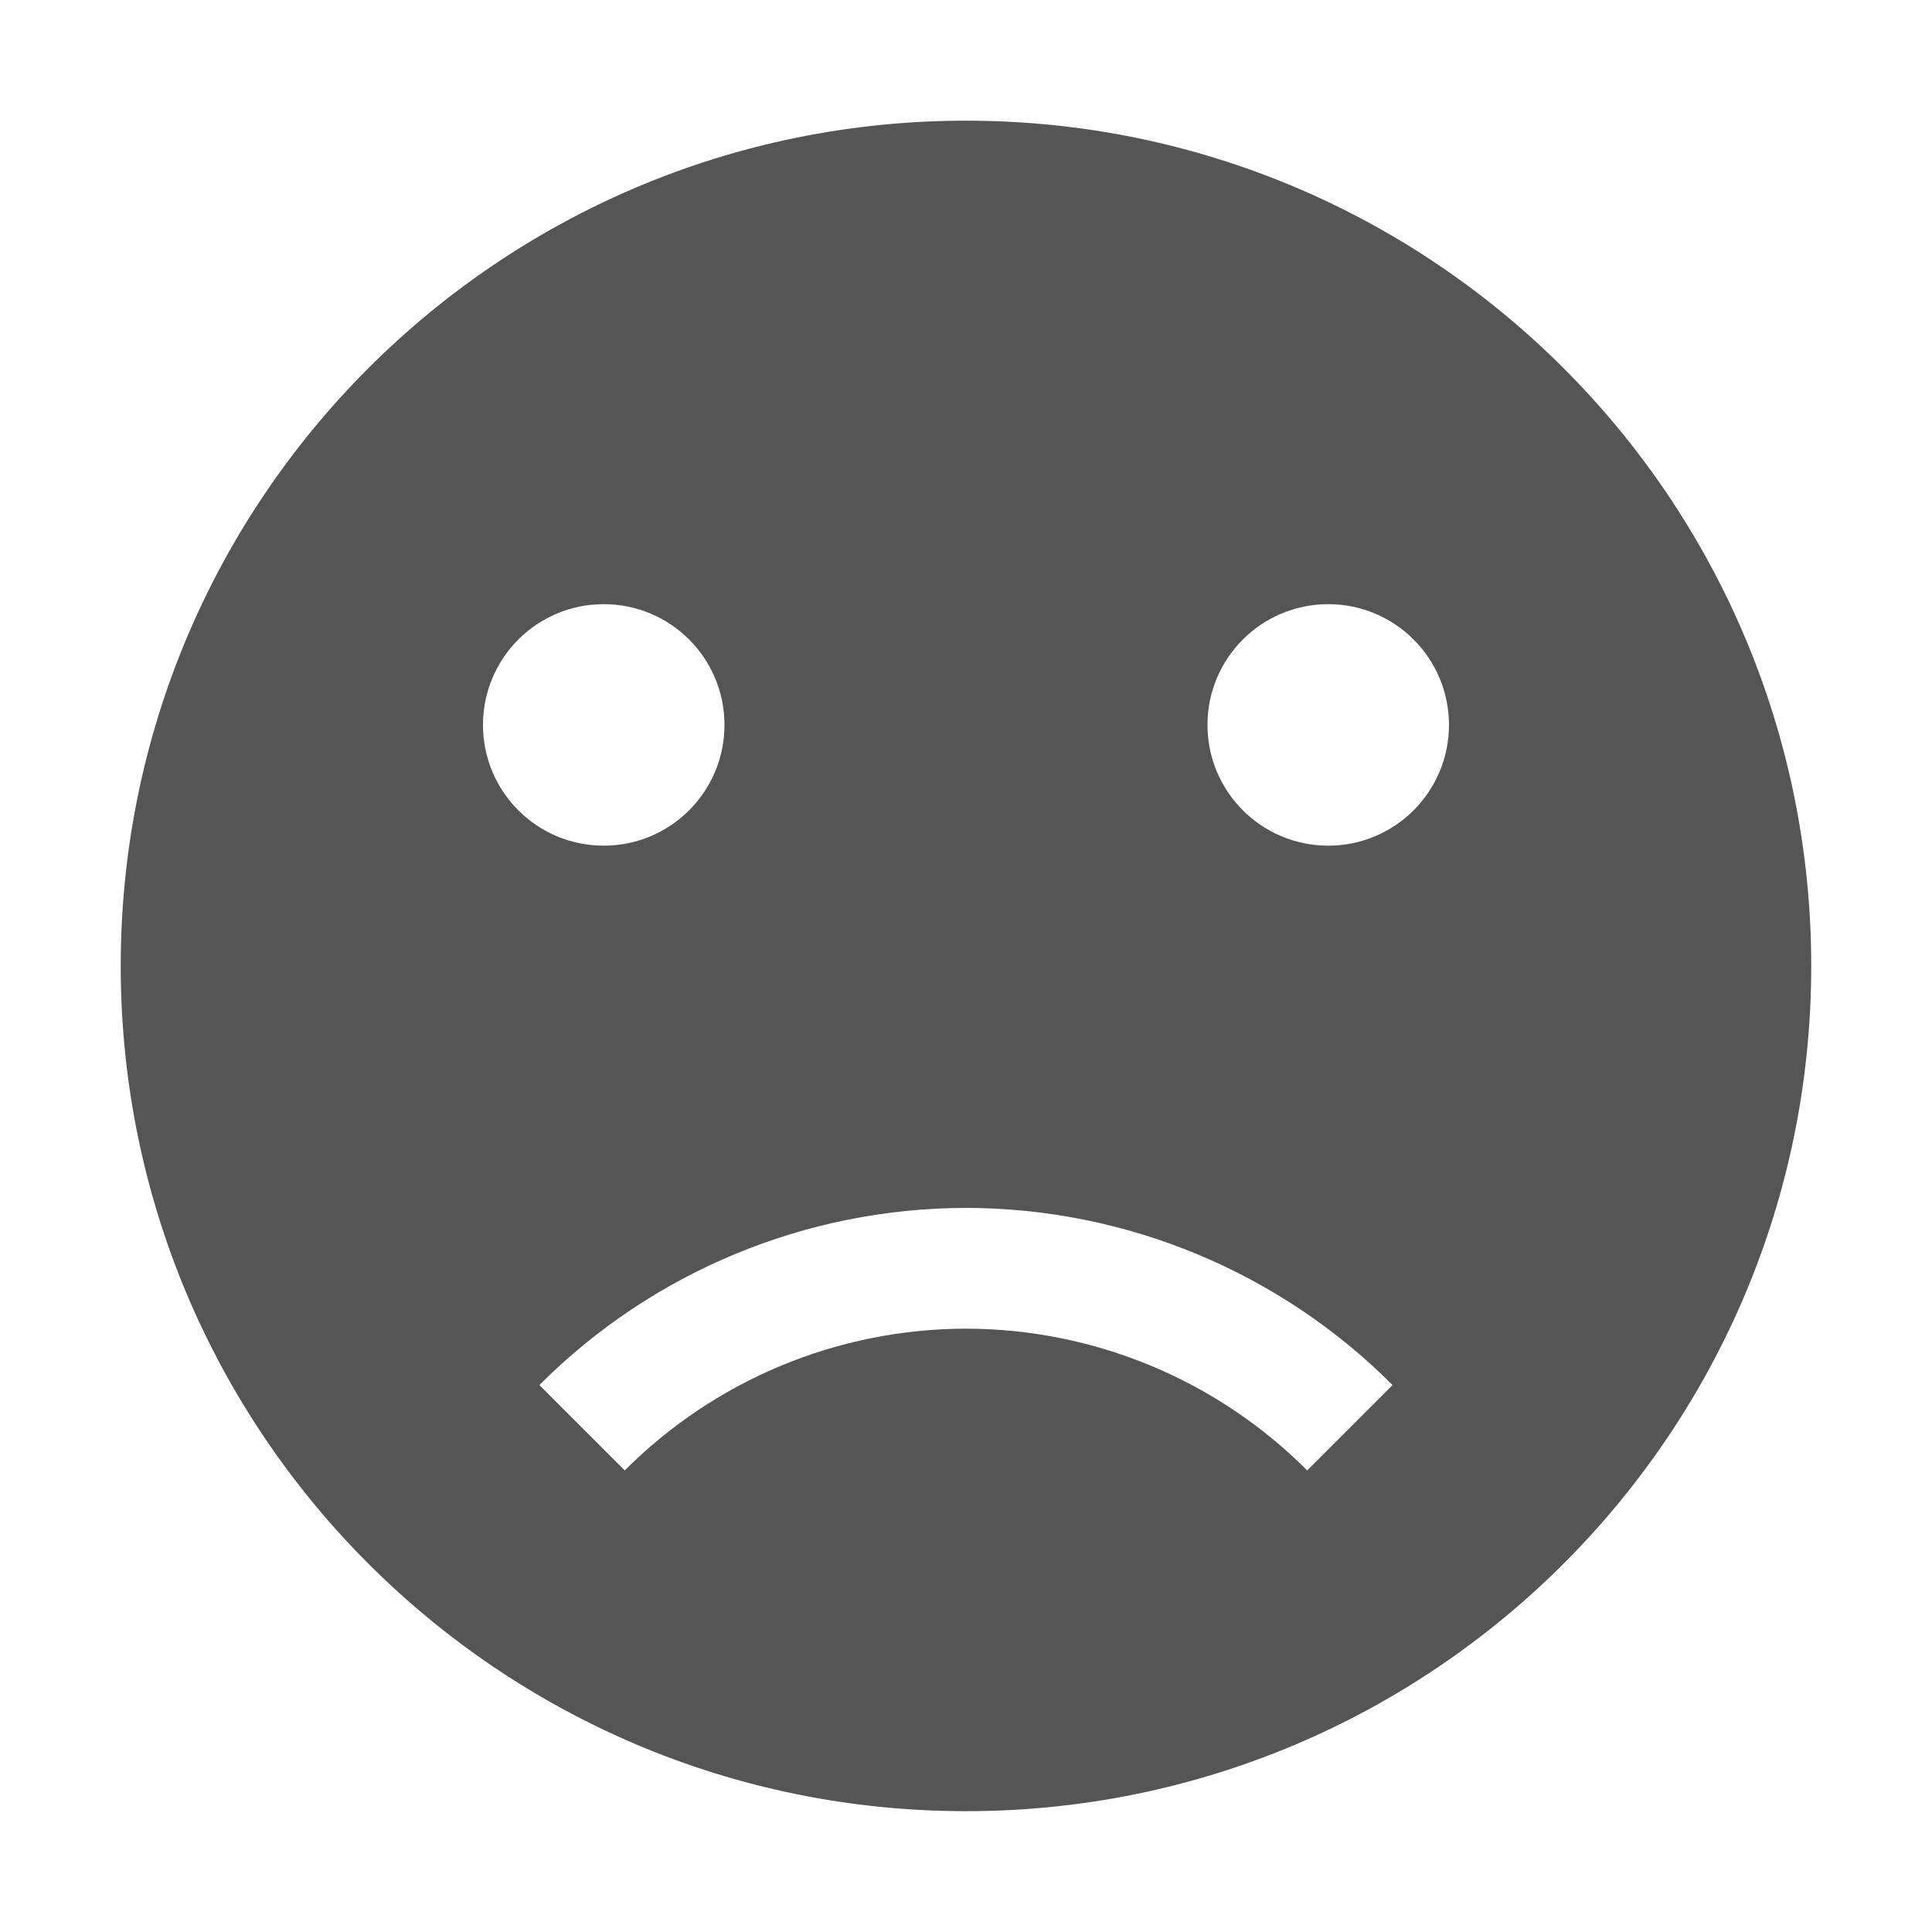
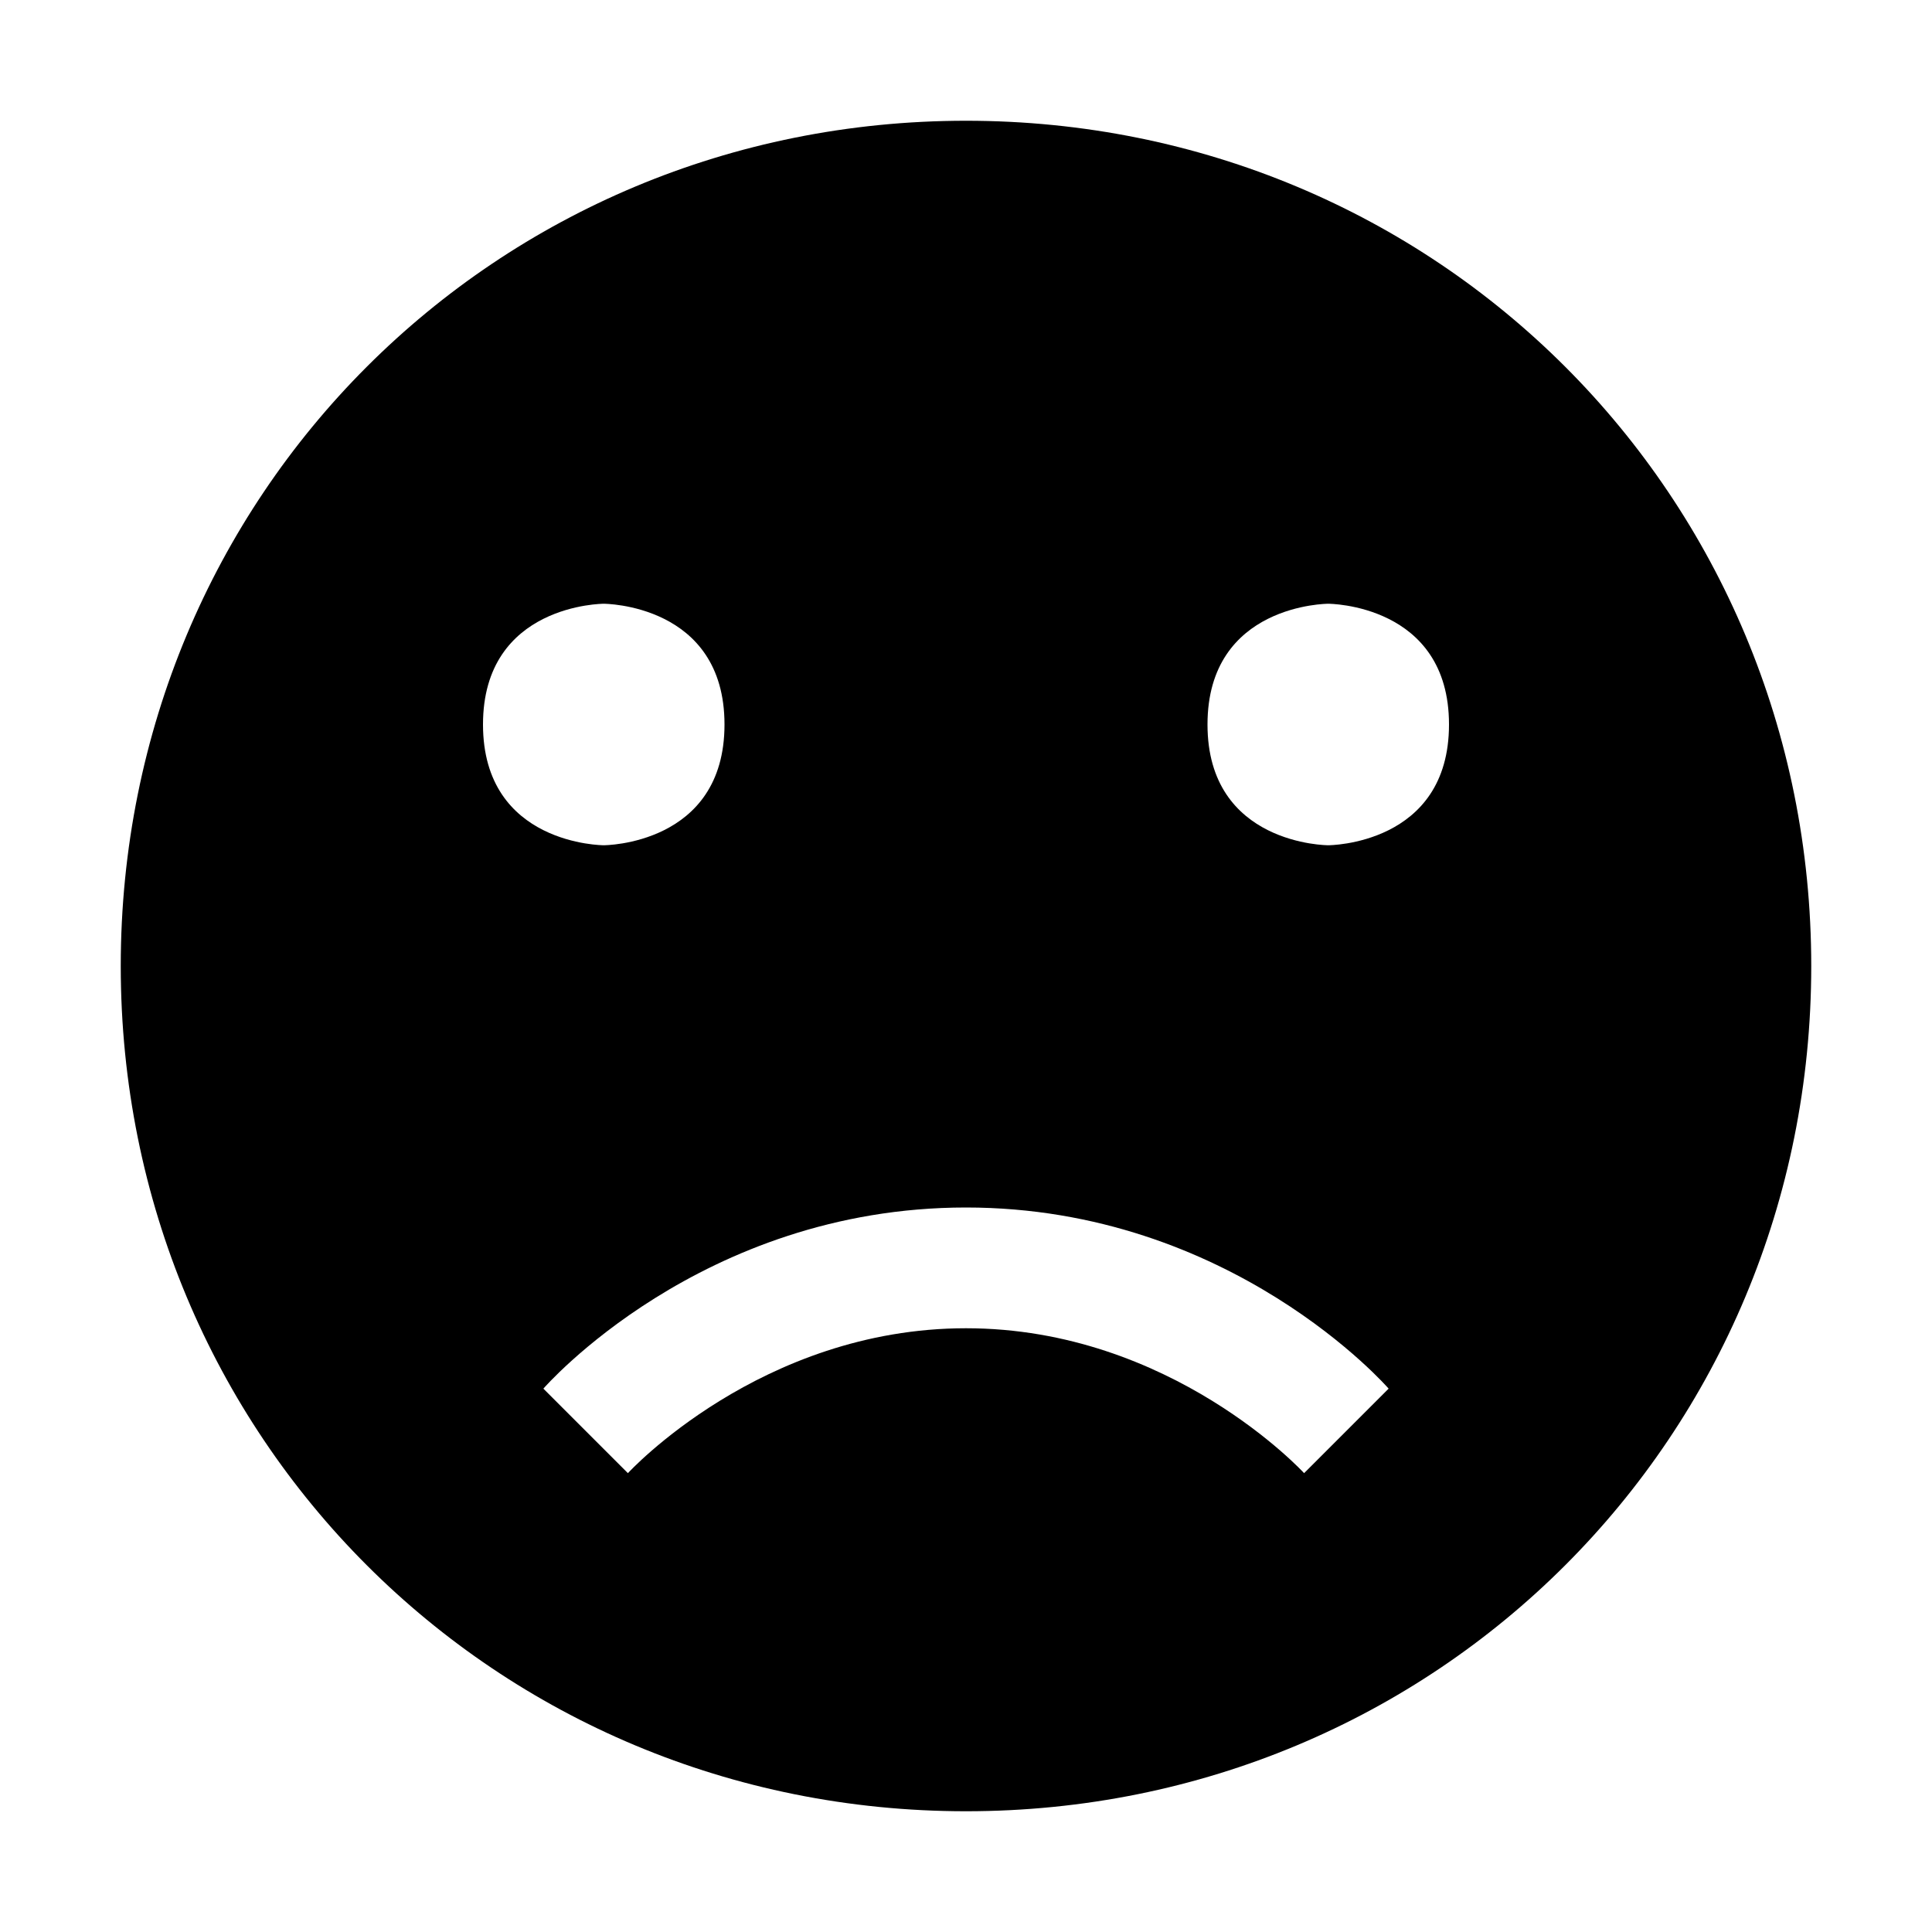
- <svg xmlns="http://www.w3.org/2000/svg" xmlns:ns1="http://www.openswatchbook.org/uri/2009/osb" height="16" id="svg7384" style="enable-background:new" version="1.1" width="16">
-   <defs id="defs7386">
-     <linearGradient id="linearGradient5606" ns1:paint="solid">
-       <stop id="stop5608" offset="0" style="stop-color:#000000;stop-opacity:1;" />
-     </linearGradient>
-     <filter id="filter7554" style="color-interpolation-filters:sRGB">
-       <feBlend id="feBlend7556" in2="BackgroundImage" mode="darken" />
-     </filter>
-   </defs>
-   <g id="layer9" style="display:inline" transform="translate(-725.0002,159.0034)" />
-   <g id="layer10" style="display:inline;filter:url(#filter7554)" transform="translate(-725.0002,159.0034)" />
-   <g id="layer1" style="display:inline" transform="translate(-484,-457.9966)" />
-   <g id="layer14" style="display:inline" transform="translate(-725.0002,159.0034)" />
-   <g id="layer15" style="display:inline" transform="translate(-725.0002,159.0034)" />
-   <g id="g71291" style="display:inline" transform="translate(-725.0002,159.0034)">
-     <path d="m 733,-158.004 c -3.866,0 -7,3.134 -7,7 0,3.866 3.134,7 7,7 3.866,0 7,-3.134 7,-7 0,-3.866 -3.134,-7 -7,-7 z m -3,4.004 c 0.554,0 1,0.449 1,1 0,0.551 -0.446,1 -1,1 -0.554,0 -1,-0.449 -1,-1 0,-0.551 0.446,-1 1,-1 z m 6,0 c 0.554,0 1,0.449 1,1 0,0.551 -0.446,1 -1,1 -0.554,0 -1,-0.449 -1,-1 0,-0.551 0.446,-1 1,-1 z m -3,5 a 5,5 0 0 1 3.533,1.467 l -0.707,0.707 A 4,4 0 0 0 733,-148 a 4,4 0 0 0 -2.826,1.174 L 729.467,-147.533 A 5,5 0 0 1 733,-149 Z" id="path7995" style="color:#bebebe;display:inline;overflow:visible;visibility:visible;fill:#555555;fill-opacity:1;fill-rule:nonzero;stroke:none;stroke-width:1;marker:none;enable-background:accumulate" />
-   </g>
-   <g id="layer2" style="display:inline" transform="translate(-484,-307.9966)" />
-   <g id="g6058" style="display:inline" transform="translate(-484,-307.9966)" />
-   <g id="layer12" style="display:inline" transform="translate(-725.0002,159.0034)" />
+ <svg xmlns="http://www.w3.org/2000/svg" height="16" width="16">
+   <path d="m8 1c-3.9 0-7 3.1-7 7s3.1 7 7 7 7-3.1 7-7-3.1-7-7-7zm-3 4s1 0 1 1-1 1-1 1-1 0-1-1 1-1 1-1zm6 0s1 0 1 1-1 1-1 1-1 0-1-1 1-1 1-1zm-3 5c2.2 0 3.5 1.5 3.5 1.5l-.7.7s-1.1-1.2-2.8-1.2-2.8 1.2-2.8 1.2l-.7-.7s1.3-1.5 3.5-1.5z" />
</svg>
